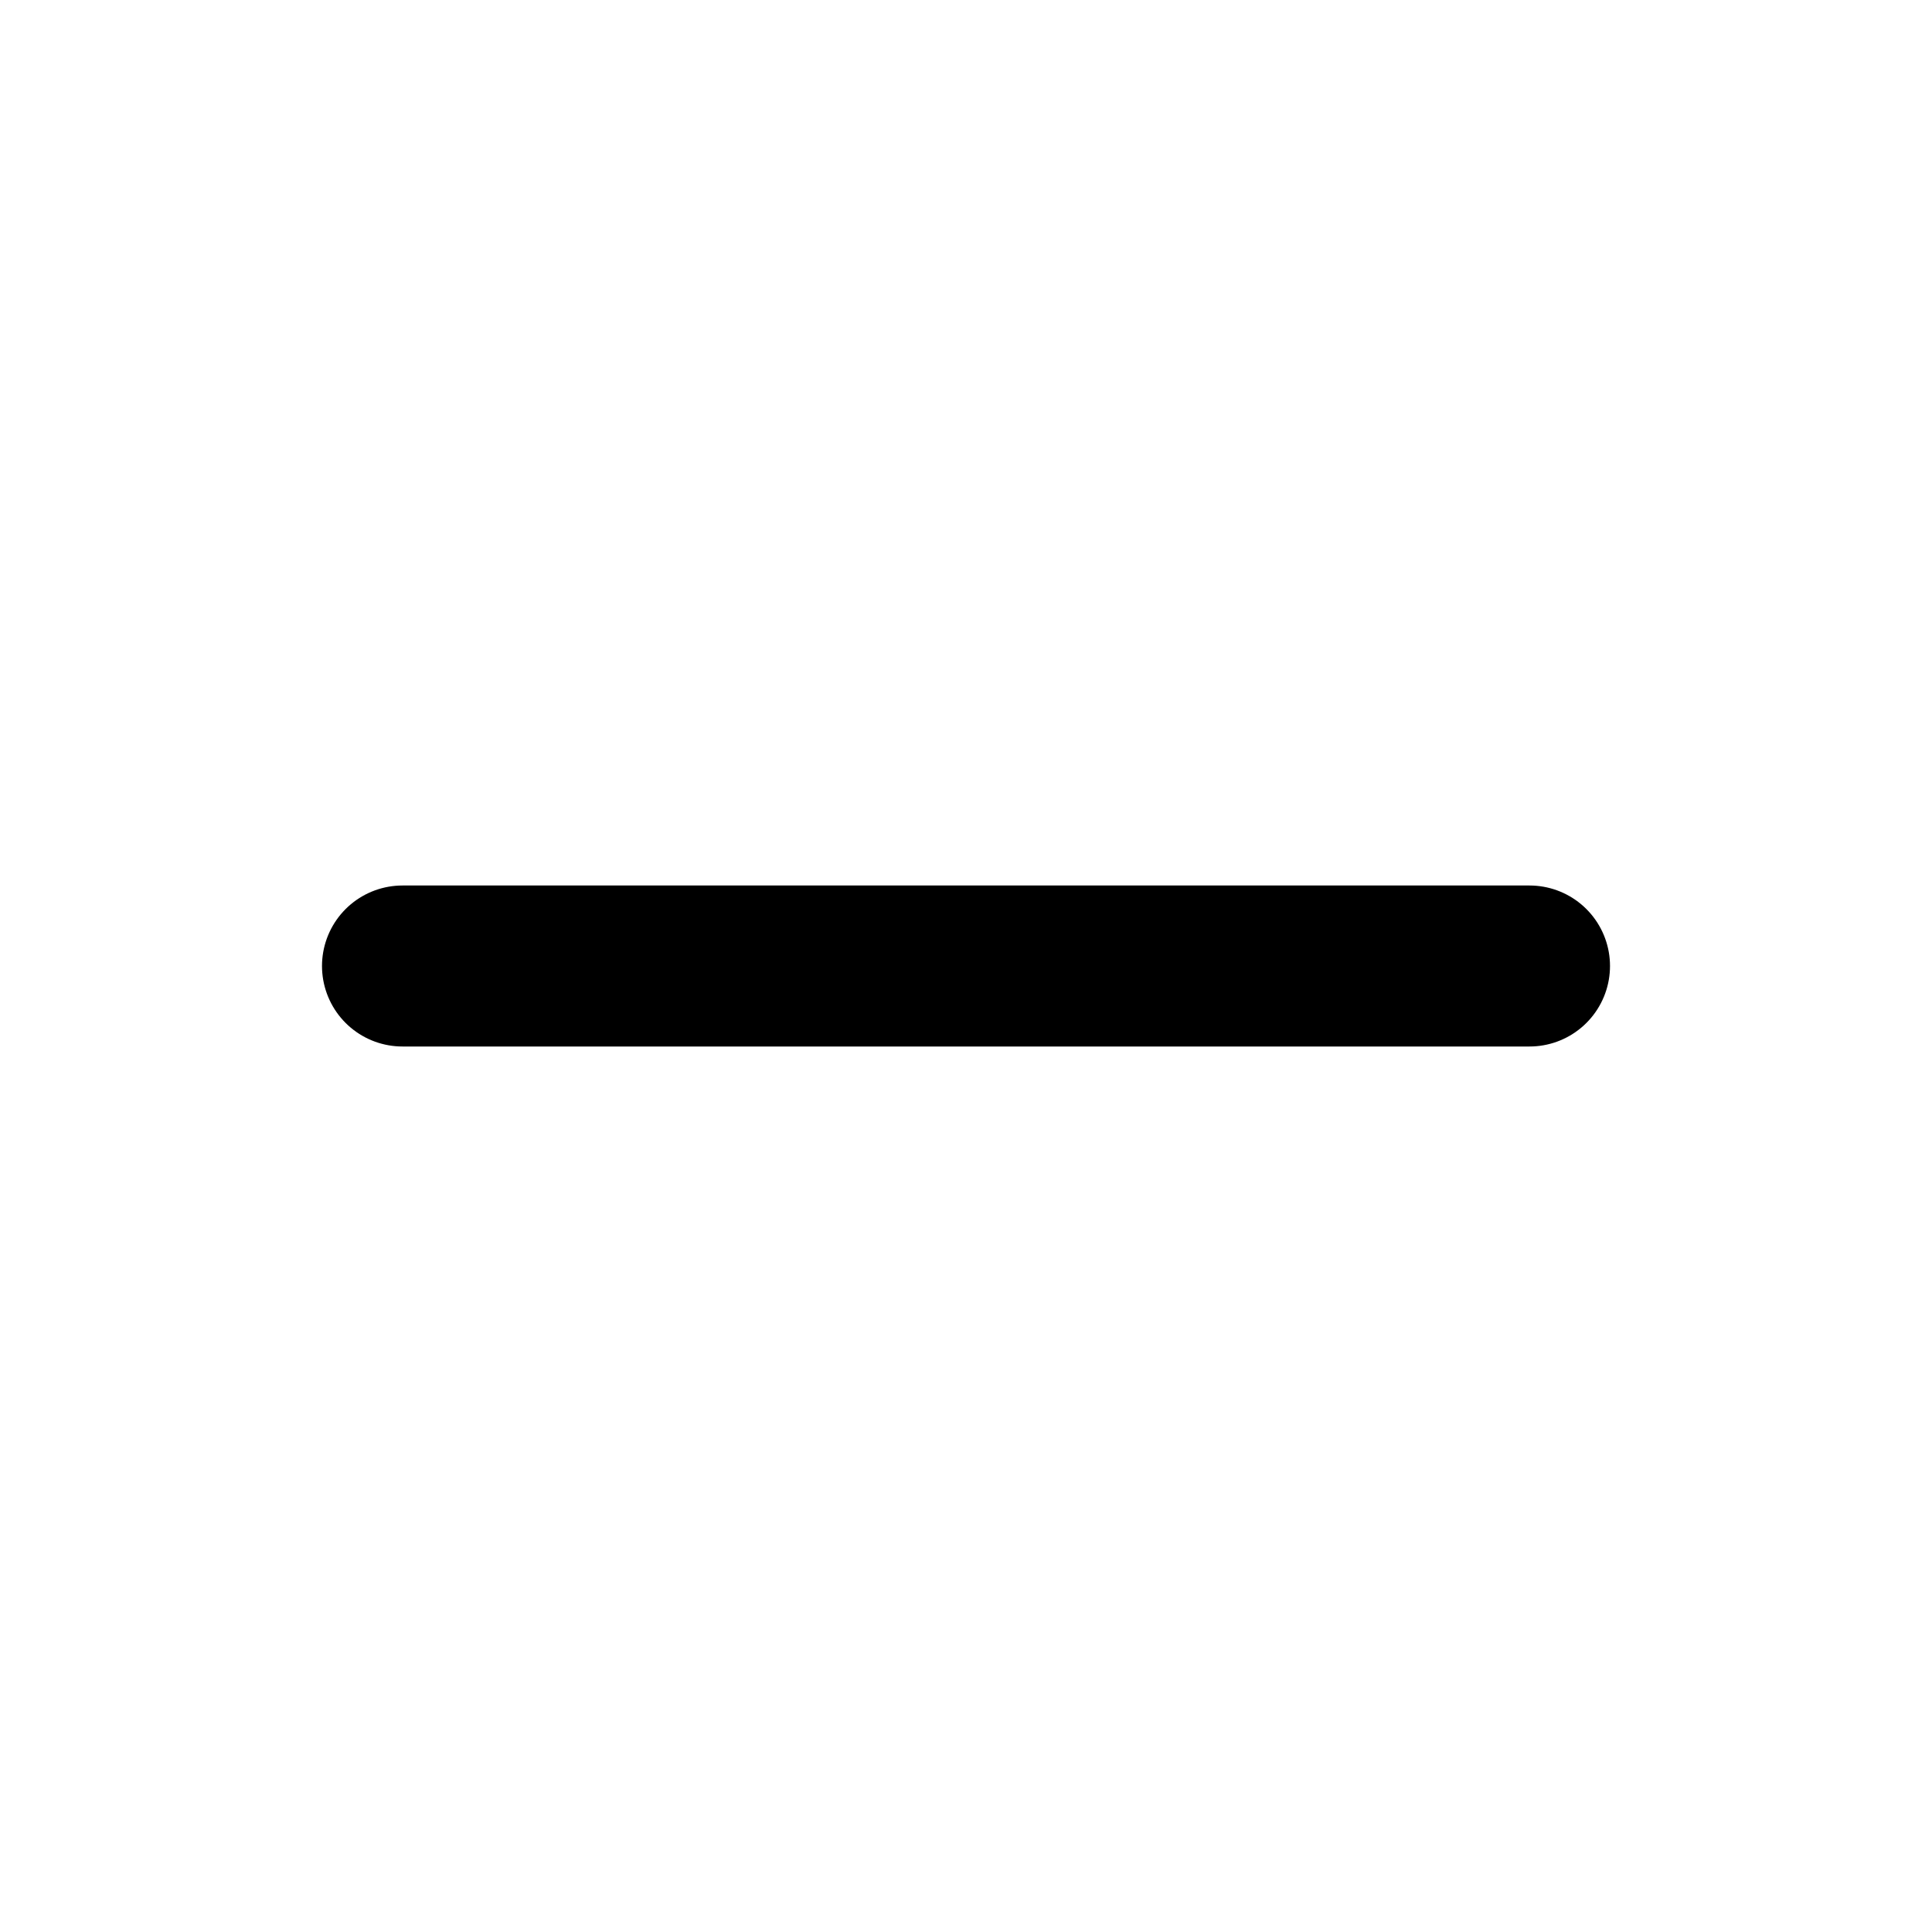
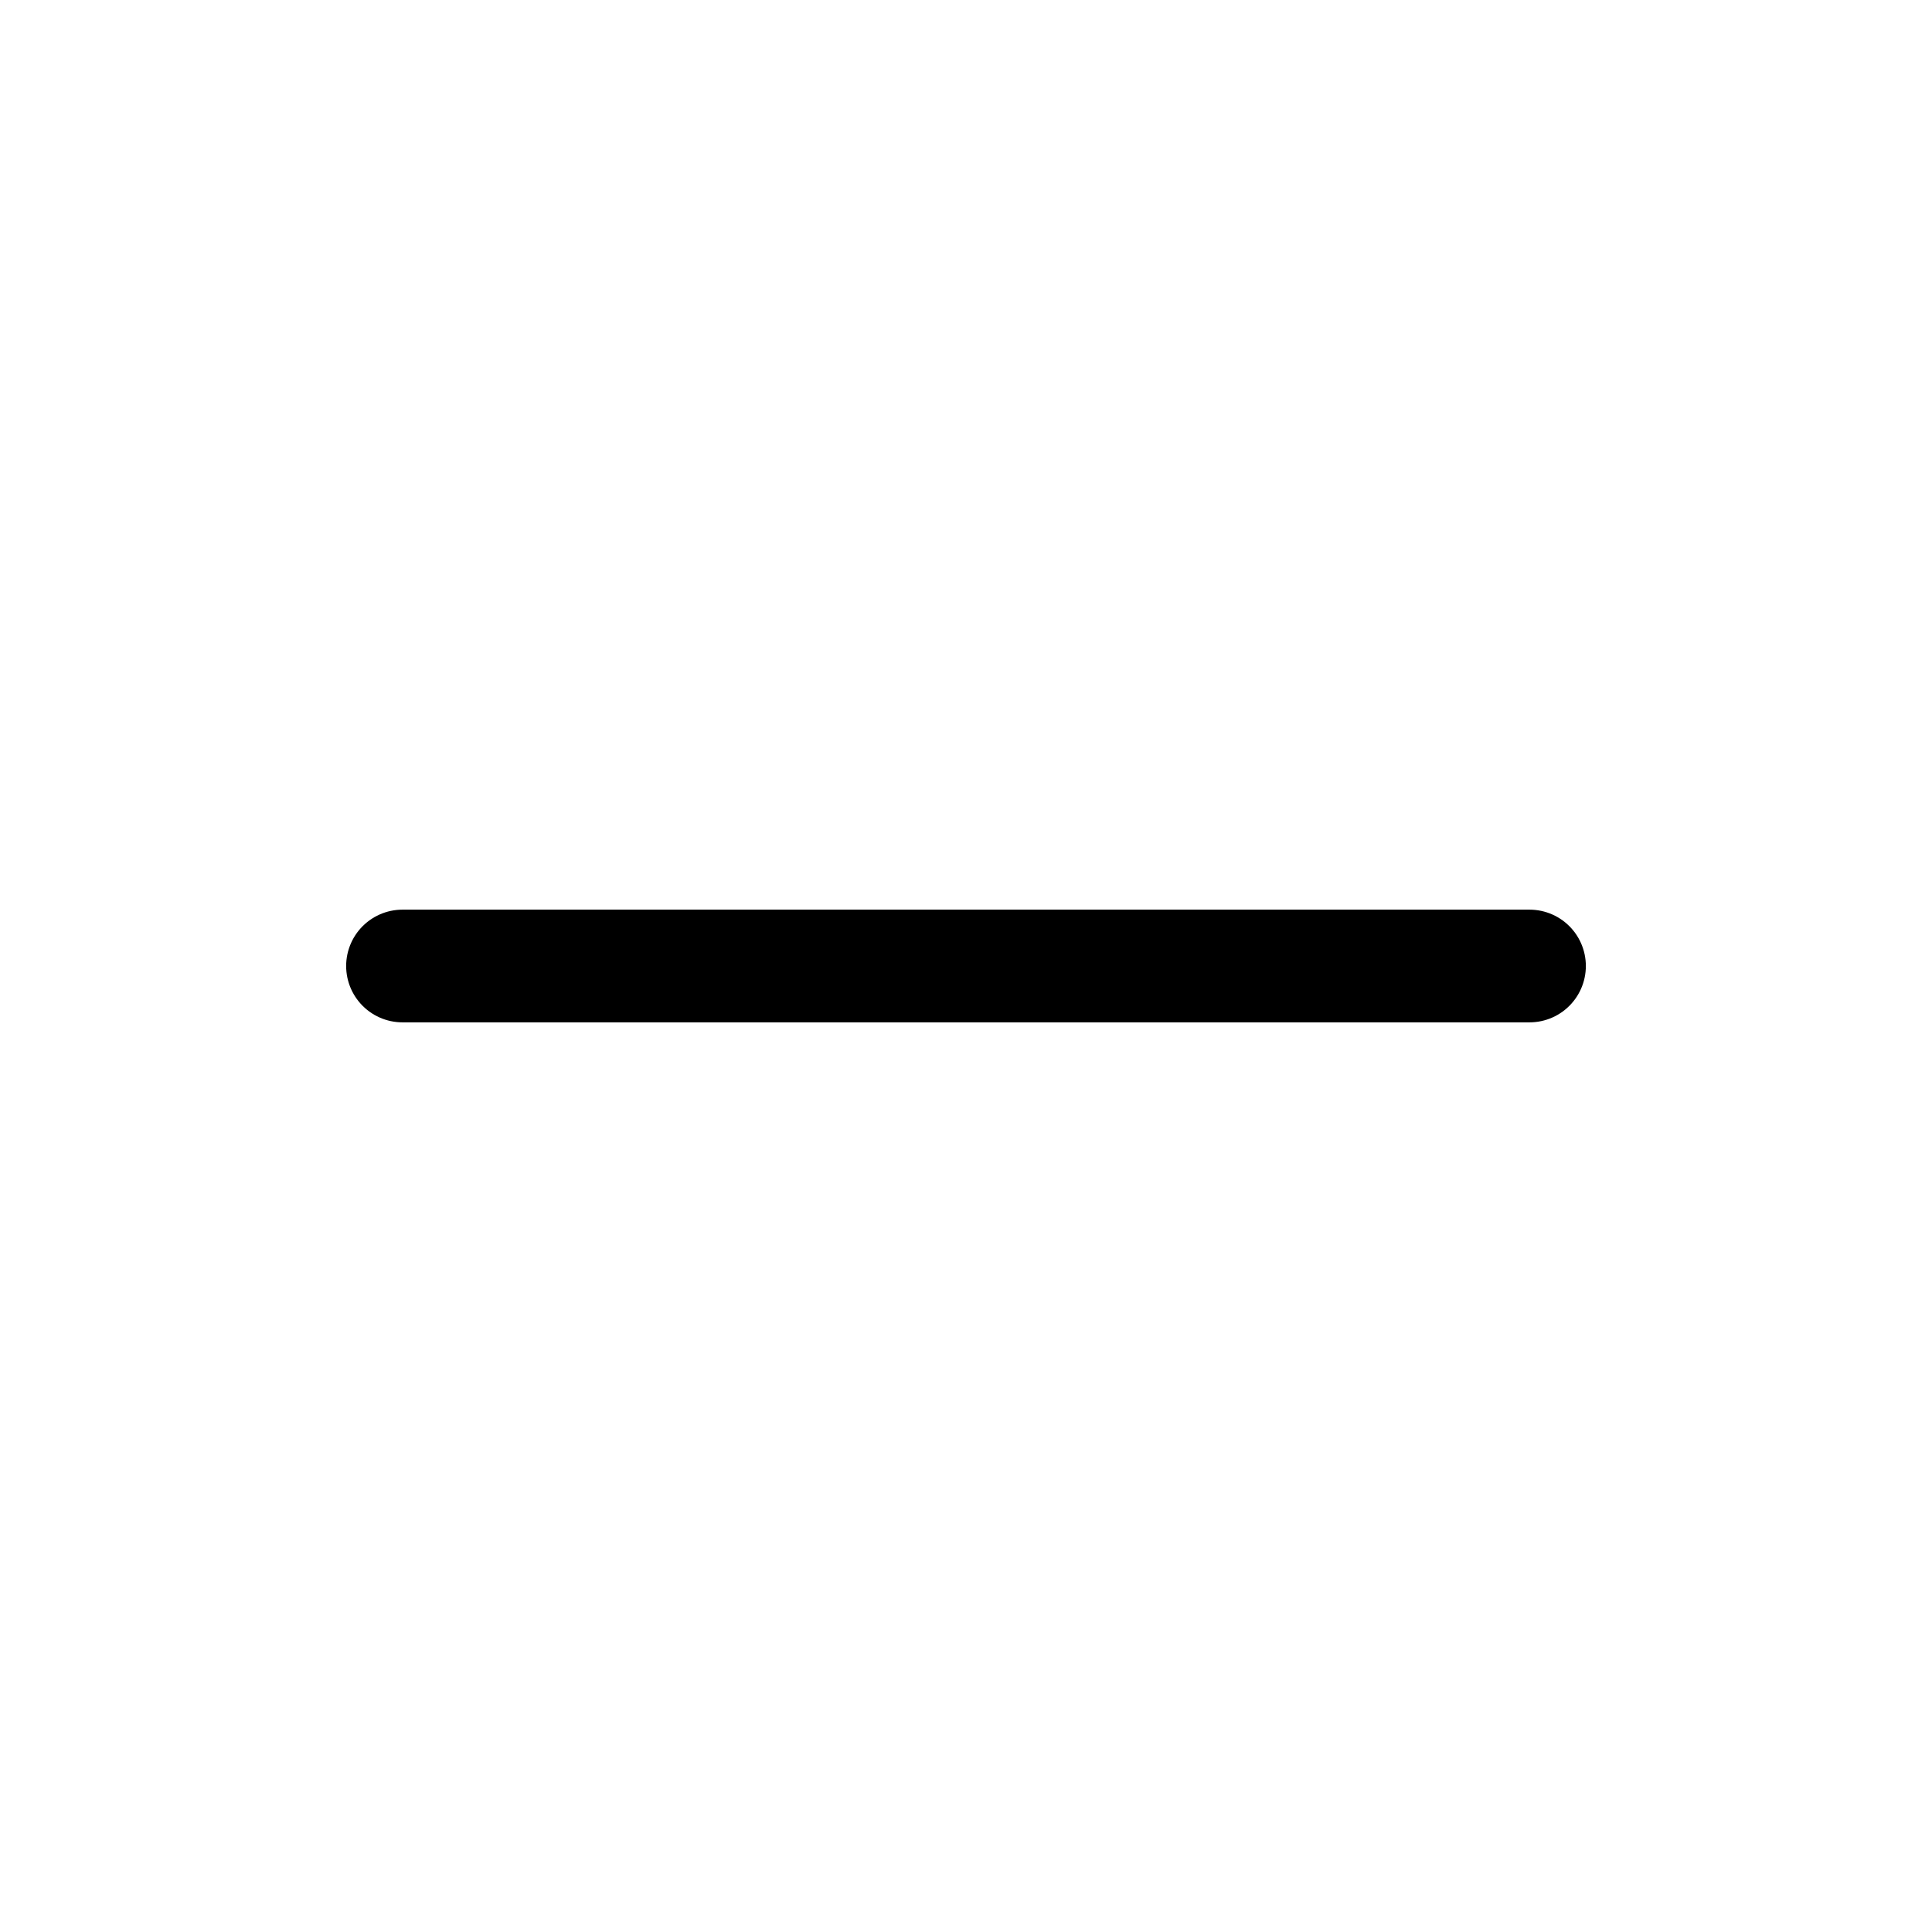
<svg xmlns="http://www.w3.org/2000/svg" viewBox="0 0 24 24" fill="currentColor">
-   <g fill="none" stroke="currentColor" stroke-width="2" stroke-linecap="round" stroke-linejoin="round">
+   <g fill="none" stroke="currentColor" stroke-width="1.4" stroke-linecap="round" stroke-linejoin="round">
    <path d="M5 12h14" />
  </g>
</svg>
